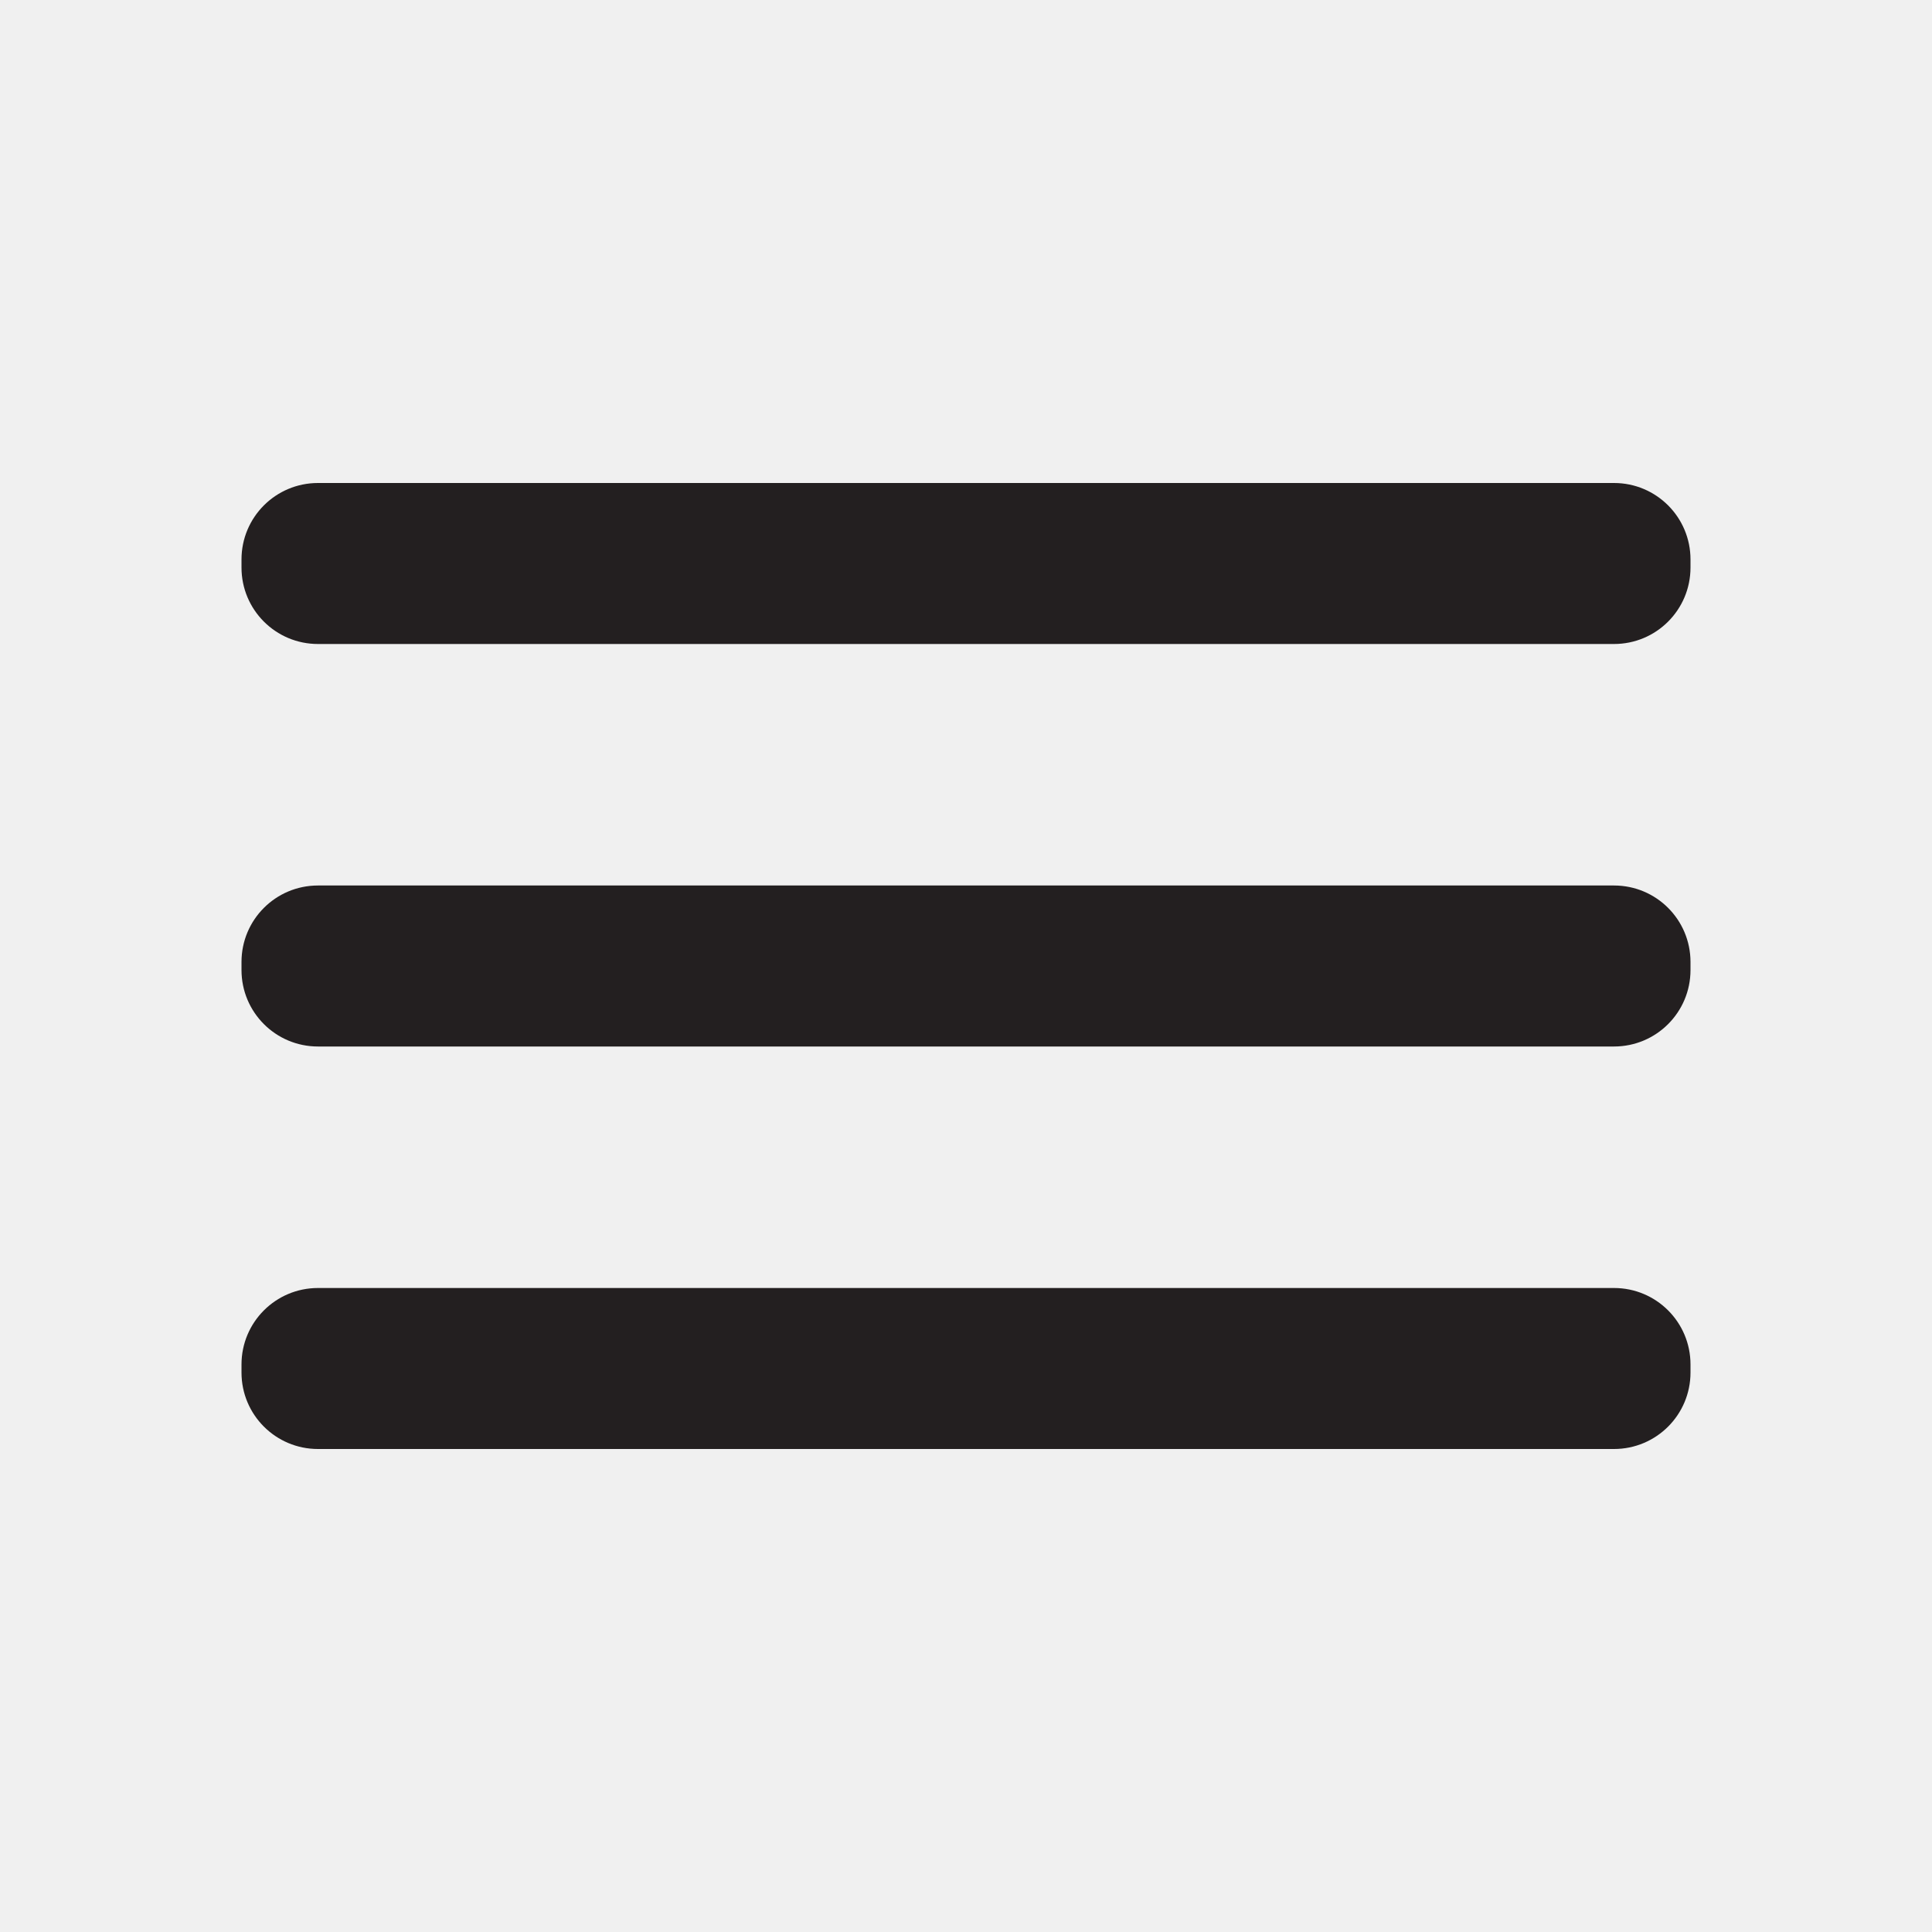
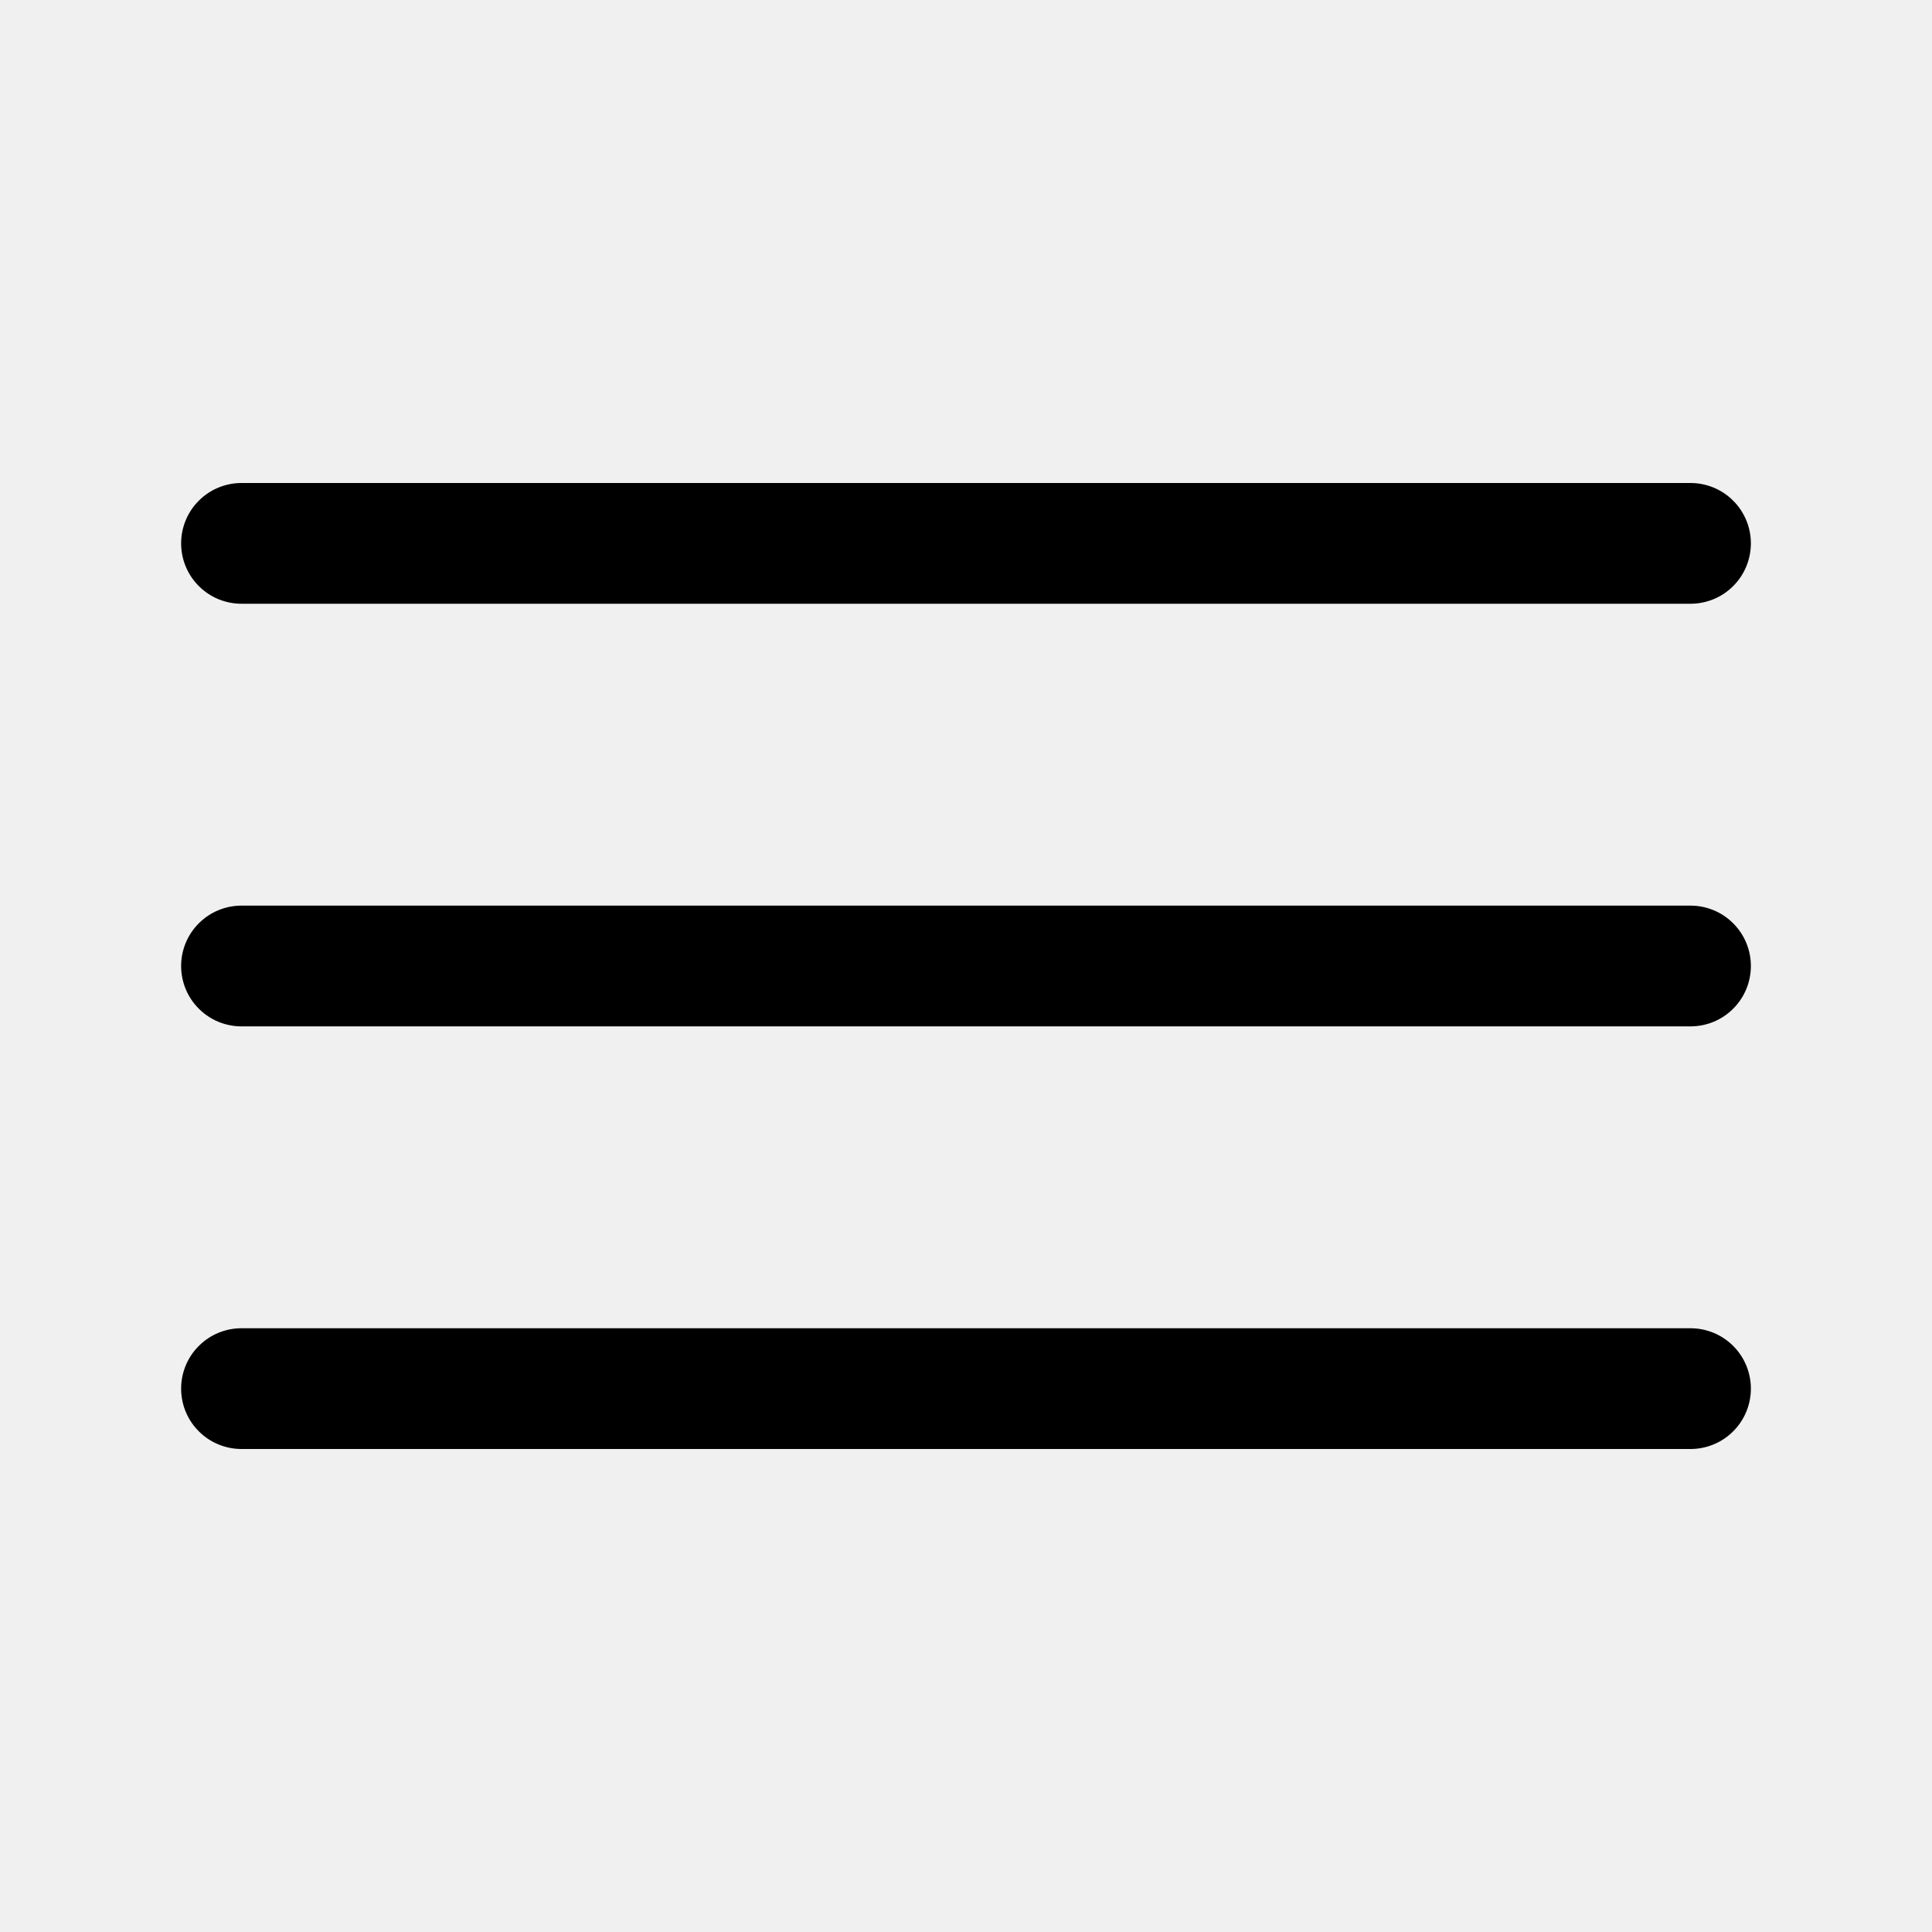
- <svg xmlns="http://www.w3.org/2000/svg" width="24" height="24" viewBox="0 0 24 24" fill="none">
-   <g clip-path="url(#clip0_119735_8)">
-     <path d="M20.05 11H3.95C3.425 11 3 11.425 3 11.95V12.05C3 12.575 3.425 13 3.95 13H20.05C20.575 13 21 12.575 21 12.05V11.95C21 11.425 20.575 11 20.05 11Z" fill="#231F20" />
-     <path d="M20.05 16H3.95C3.425 16 3 16.425 3 16.95V17.05C3 17.575 3.425 18 3.95 18H20.05C20.575 18 21 17.575 21 17.05V16.95C21 16.425 20.575 16 20.05 16Z" fill="#231F20" />
-     <path d="M20.05 6H3.95C3.425 6 3 6.425 3 6.95V7.05C3 7.575 3.425 8 3.95 8H20.05C20.575 8 21 7.575 21 7.05V6.95C21 6.425 20.575 6 20.05 6Z" fill="#231F20" />
+ <svg xmlns="http://www.w3.org/2000/svg" width="32" height="32" viewBox="0 0 32 32" fill="none">
+   <g clip-path="url(#clip0_119739_16)">
+     <path d="M28 10H4C3.735 10 3.48 9.895 3.293 9.707C3.105 9.52 3 9.265 3 9C3 8.735 3.105 8.48 3.293 8.293C3.48 8.105 3.735 8 4 8H28C28.265 8 28.52 8.105 28.707 8.293C28.895 8.48 29 8.735 29 9C29 9.265 28.895 9.52 28.707 9.707C28.52 9.895 28.265 10 28 10Z" fill="black" />
+     <path d="M28 17H4C3.735 17 3.48 16.895 3.293 16.707C3.105 16.52 3 16.265 3 16C3 15.735 3.105 15.48 3.293 15.293C3.48 15.105 3.735 15 4 15H28C28.265 15 28.52 15.105 28.707 15.293C28.895 15.48 29 15.735 29 16C29 16.265 28.895 16.52 28.707 16.707C28.52 16.895 28.265 17 28 17Z" fill="black" />
+     <path d="M28 24H4C3.735 24 3.48 23.895 3.293 23.707C3.105 23.52 3 23.265 3 23C3 22.735 3.105 22.48 3.293 22.293C3.48 22.105 3.735 22 4 22H28C28.265 22 28.52 22.105 28.707 22.293C28.895 22.48 29 22.735 29 23C29 23.265 28.895 23.52 28.707 23.707C28.52 23.895 28.265 24 28 24Z" fill="black" />
  </g>
  <defs>
-     <clipPath id="clip0_119735_8">
-       <rect width="24" height="24" fill="white" />
+     <clipPath id="clip0_119739_16">
+       <rect width="32" height="32" fill="white" />
    </clipPath>
  </defs>
</svg>
